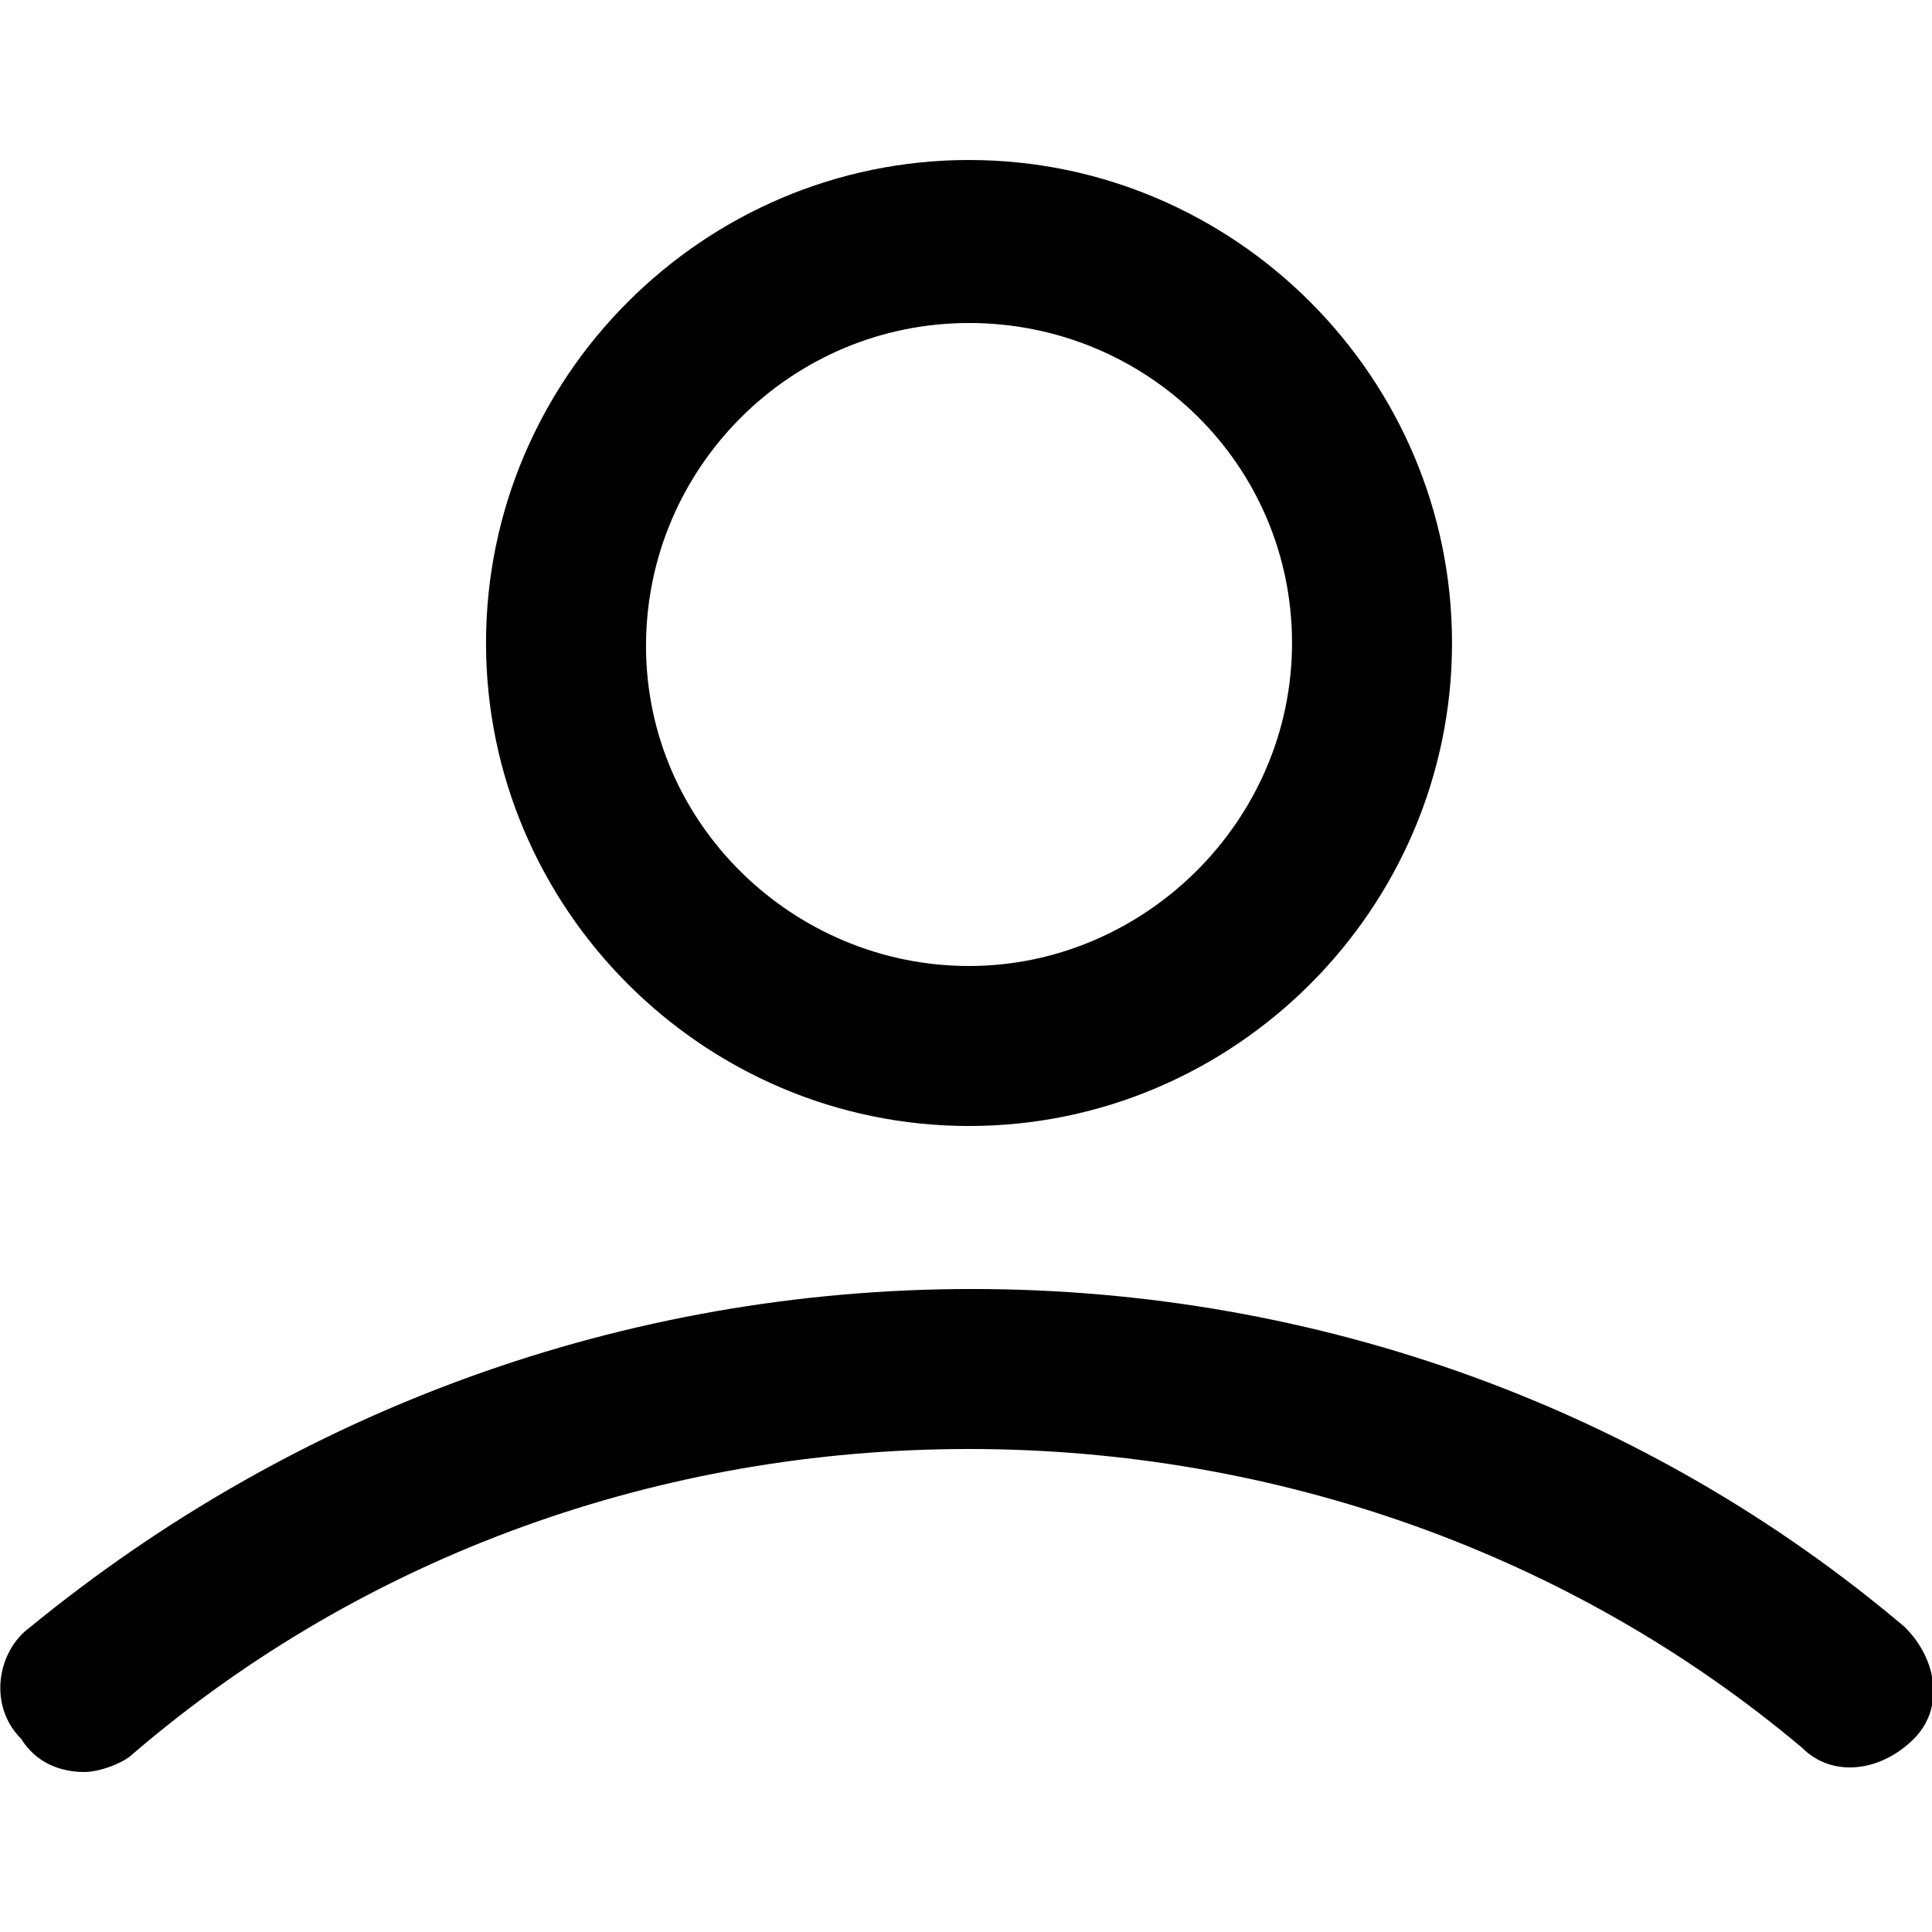
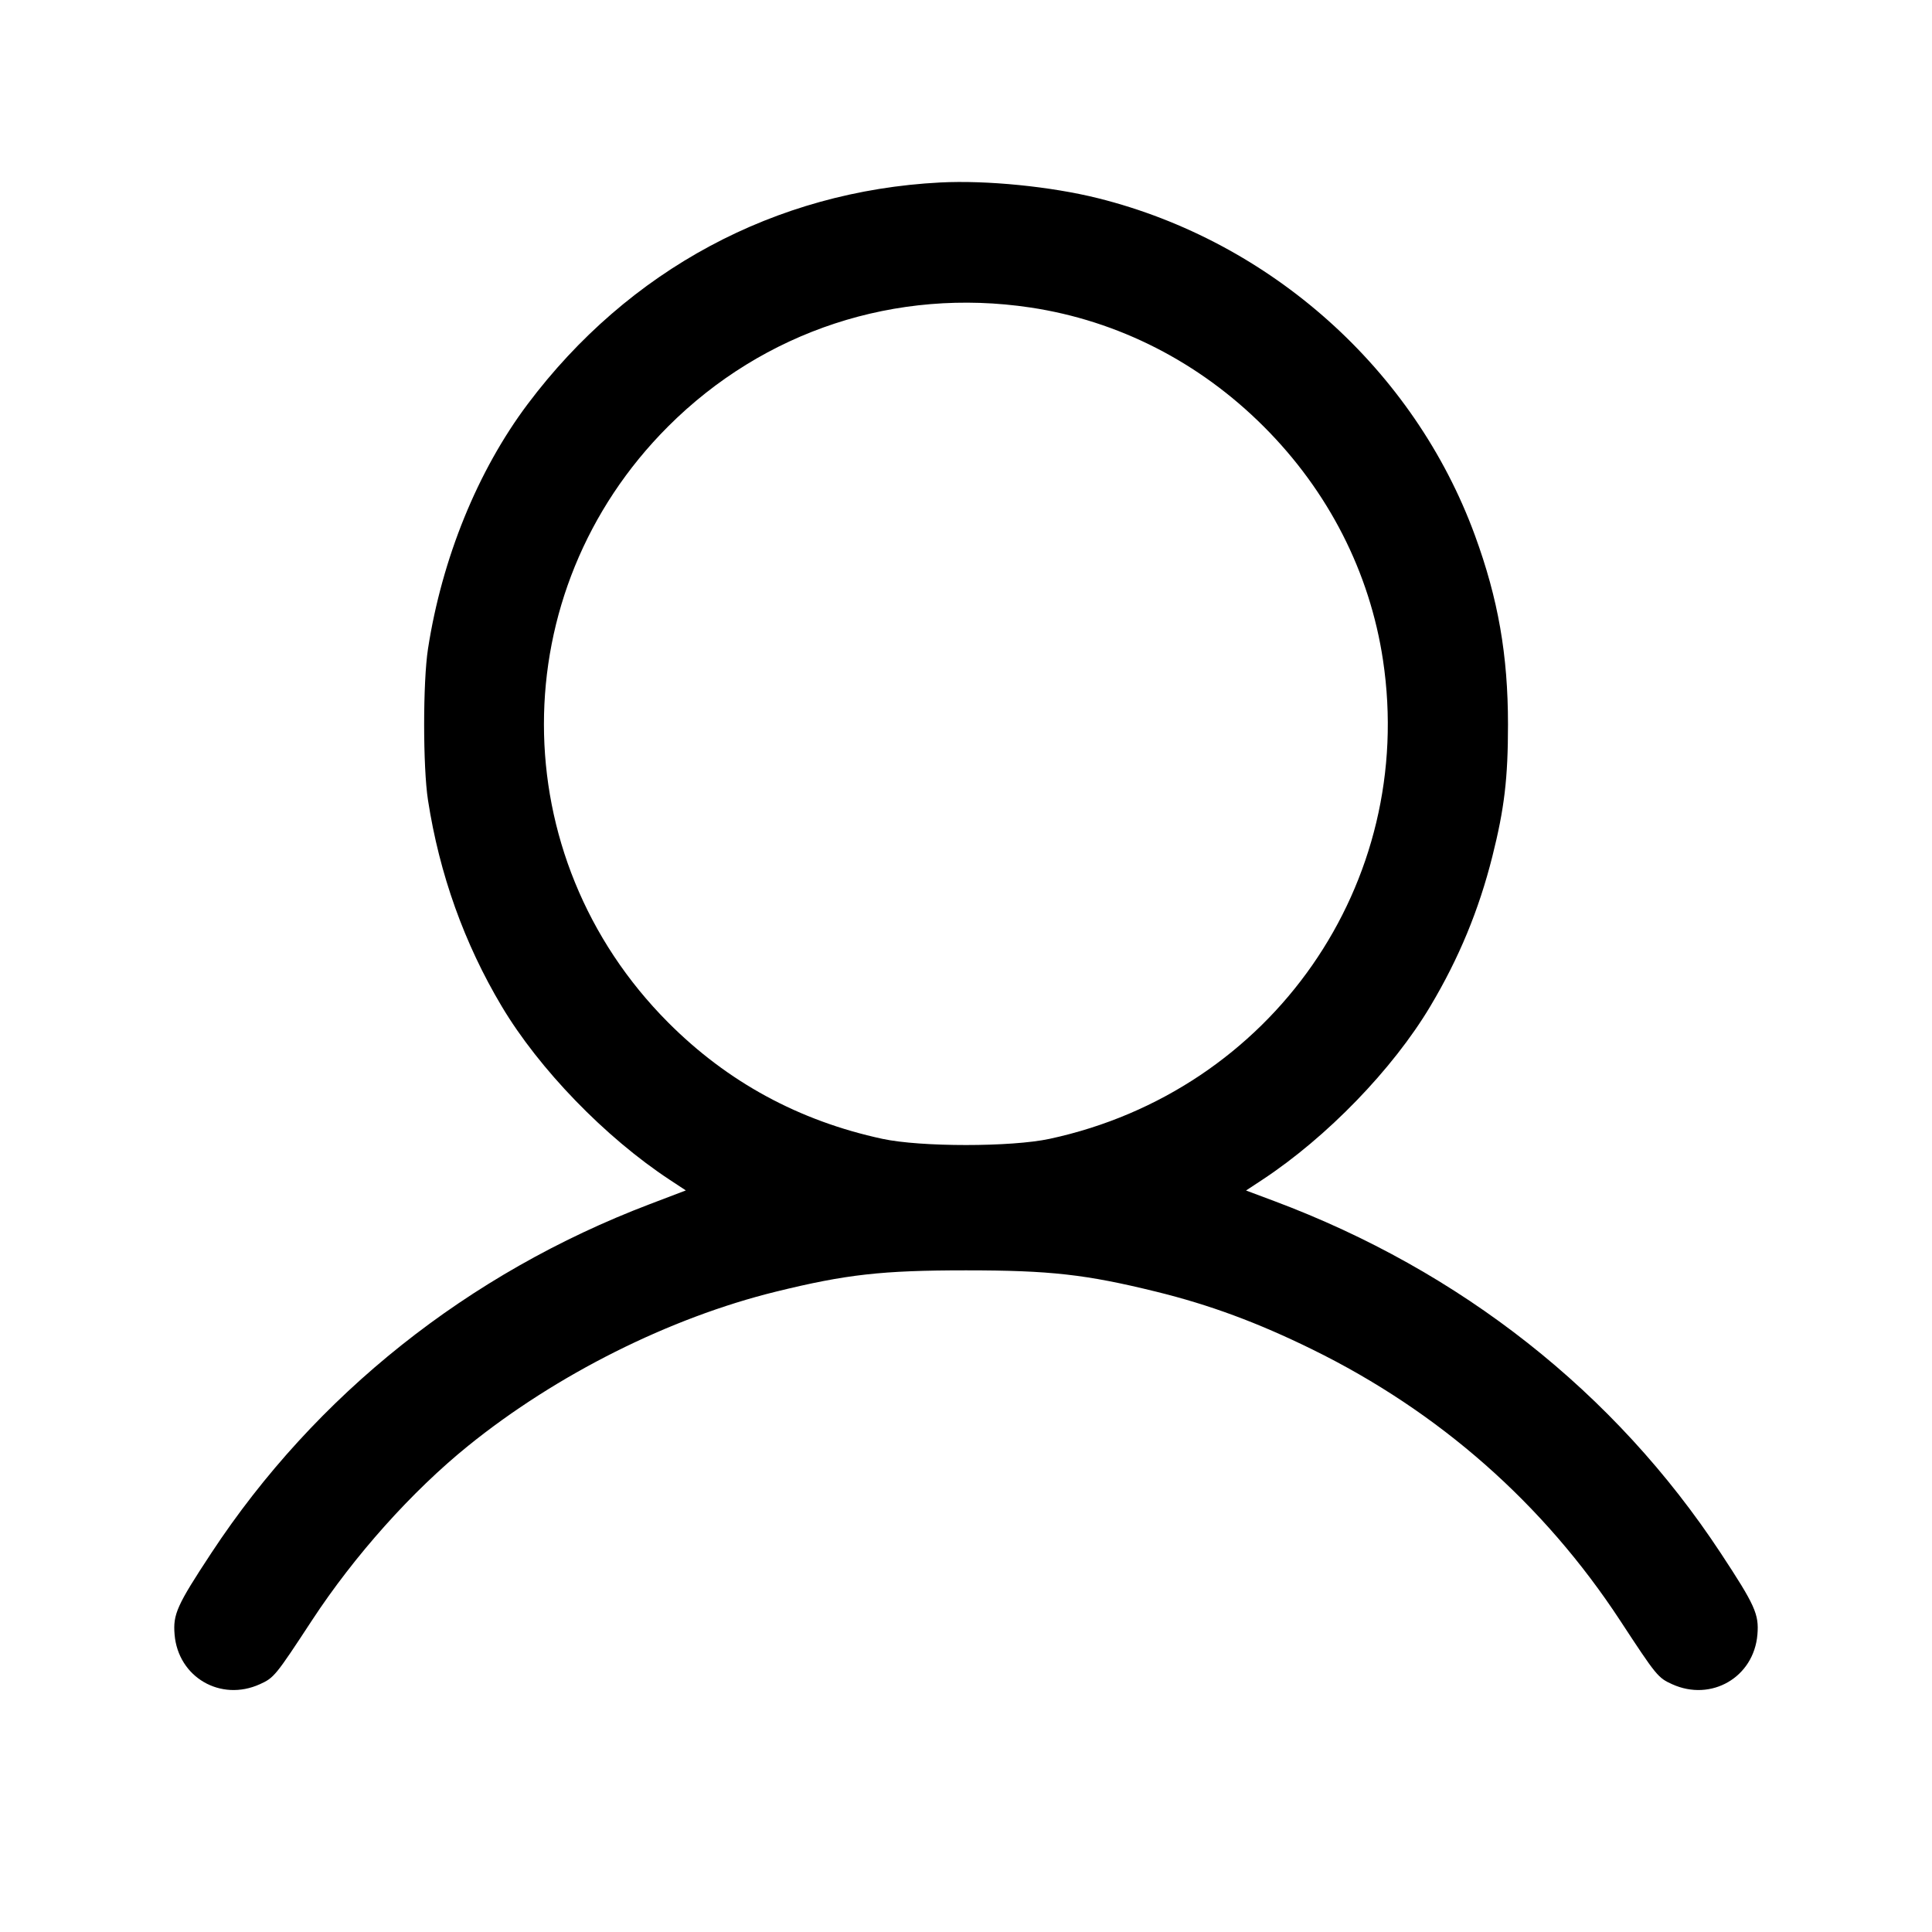
- <svg xmlns="http://www.w3.org/2000/svg" viewBox="0 0 64 64">
-   <path d="M32.1 37.3c-8.8 0-16-7.2-16-16s7.2-16 16-16 16 7.2 16 16-7.2 16-16 16zm0-26.6c-5.9 0-10.7 4.8-10.7 10.7S26.3 32 32.1 32s10.7-4.8 10.7-10.7S38 10.7 32.1 10.7zM2.8 58.7c-.8 0-1.6-.3-2.1-1.1-1.1-1.1-.8-2.9.3-3.7 8.8-7.2 19.7-11.2 31.2-11.2s22.4 4 30.9 11.2c1.1 1.1 1.3 2.7.3 3.7-1.1 1.1-2.7 1.3-3.7.3-7.6-6.4-17.4-9.9-27.6-9.9s-20 3.5-27.7 10.1c-.3.3-1.1.6-1.6.6z" />
+ <svg xmlns="http://www.w3.org/2000/svg" viewBox="0 0 256 256">
+   <path d="M124.587 24.179c-21.886 1.134-41.296 11.561-54.669 29.368-6.619 8.813-11.352 20.434-13.207 32.426-.68 4.394-.68 15.66 0 20.054 1.515 9.793 4.801 18.985 9.763 27.306 4.972 8.339 13.705 17.358 22.268 22.998l2.135 1.406-4.798 1.827c-24.047 9.154-44.267 25.244-58.071 46.211-4.568 6.937-5.098 8.113-4.875 10.807.47 5.662 6.105 8.944 11.304 6.583 1.874-.85 2.073-1.094 6.874-8.419 5.662-8.638 13.284-17.158 20.742-23.182 11.697-9.449 26.682-16.953 40.774-20.417 9.295-2.286 14.056-2.819 25.173-2.819 11.117 0 15.878.533 25.173 2.819 7.118 1.75 13.458 4.095 20.742 7.674 16.793 8.249 30.618 20.43 40.774 35.925 4.801 7.325 5 7.569 6.874 8.419 5.199 2.361 10.834-.921 11.304-6.583.223-2.694-.307-3.87-4.875-10.807-13.999-21.263-34.44-37.377-59.146-46.627l-3.74-1.4 2.144-1.412c8.572-5.645 17.302-14.66 22.276-23.003 3.791-6.358 6.424-12.717 8.216-19.84 1.6-6.362 2.075-10.369 2.075-17.493 0-9.21-1.303-16.658-4.387-25.073-8.048-21.959-27.037-38.942-49.937-44.662-6.21-1.551-14.765-2.404-20.906-2.086m11.942 16.567c11.645 1.749 22.376 7.225 30.938 15.787 8.562 8.562 14.038 19.293 15.787 30.938 4.442 29.573-14.717 57.083-44.175 63.431-5.081 1.094-17.077 1.094-22.158 0-11.049-2.381-20.523-7.527-28.388-15.42-21.939-22.015-21.946-57.033-.015-78.964 12.687-12.688 30.214-18.445 48.011-15.772" />
</svg>
